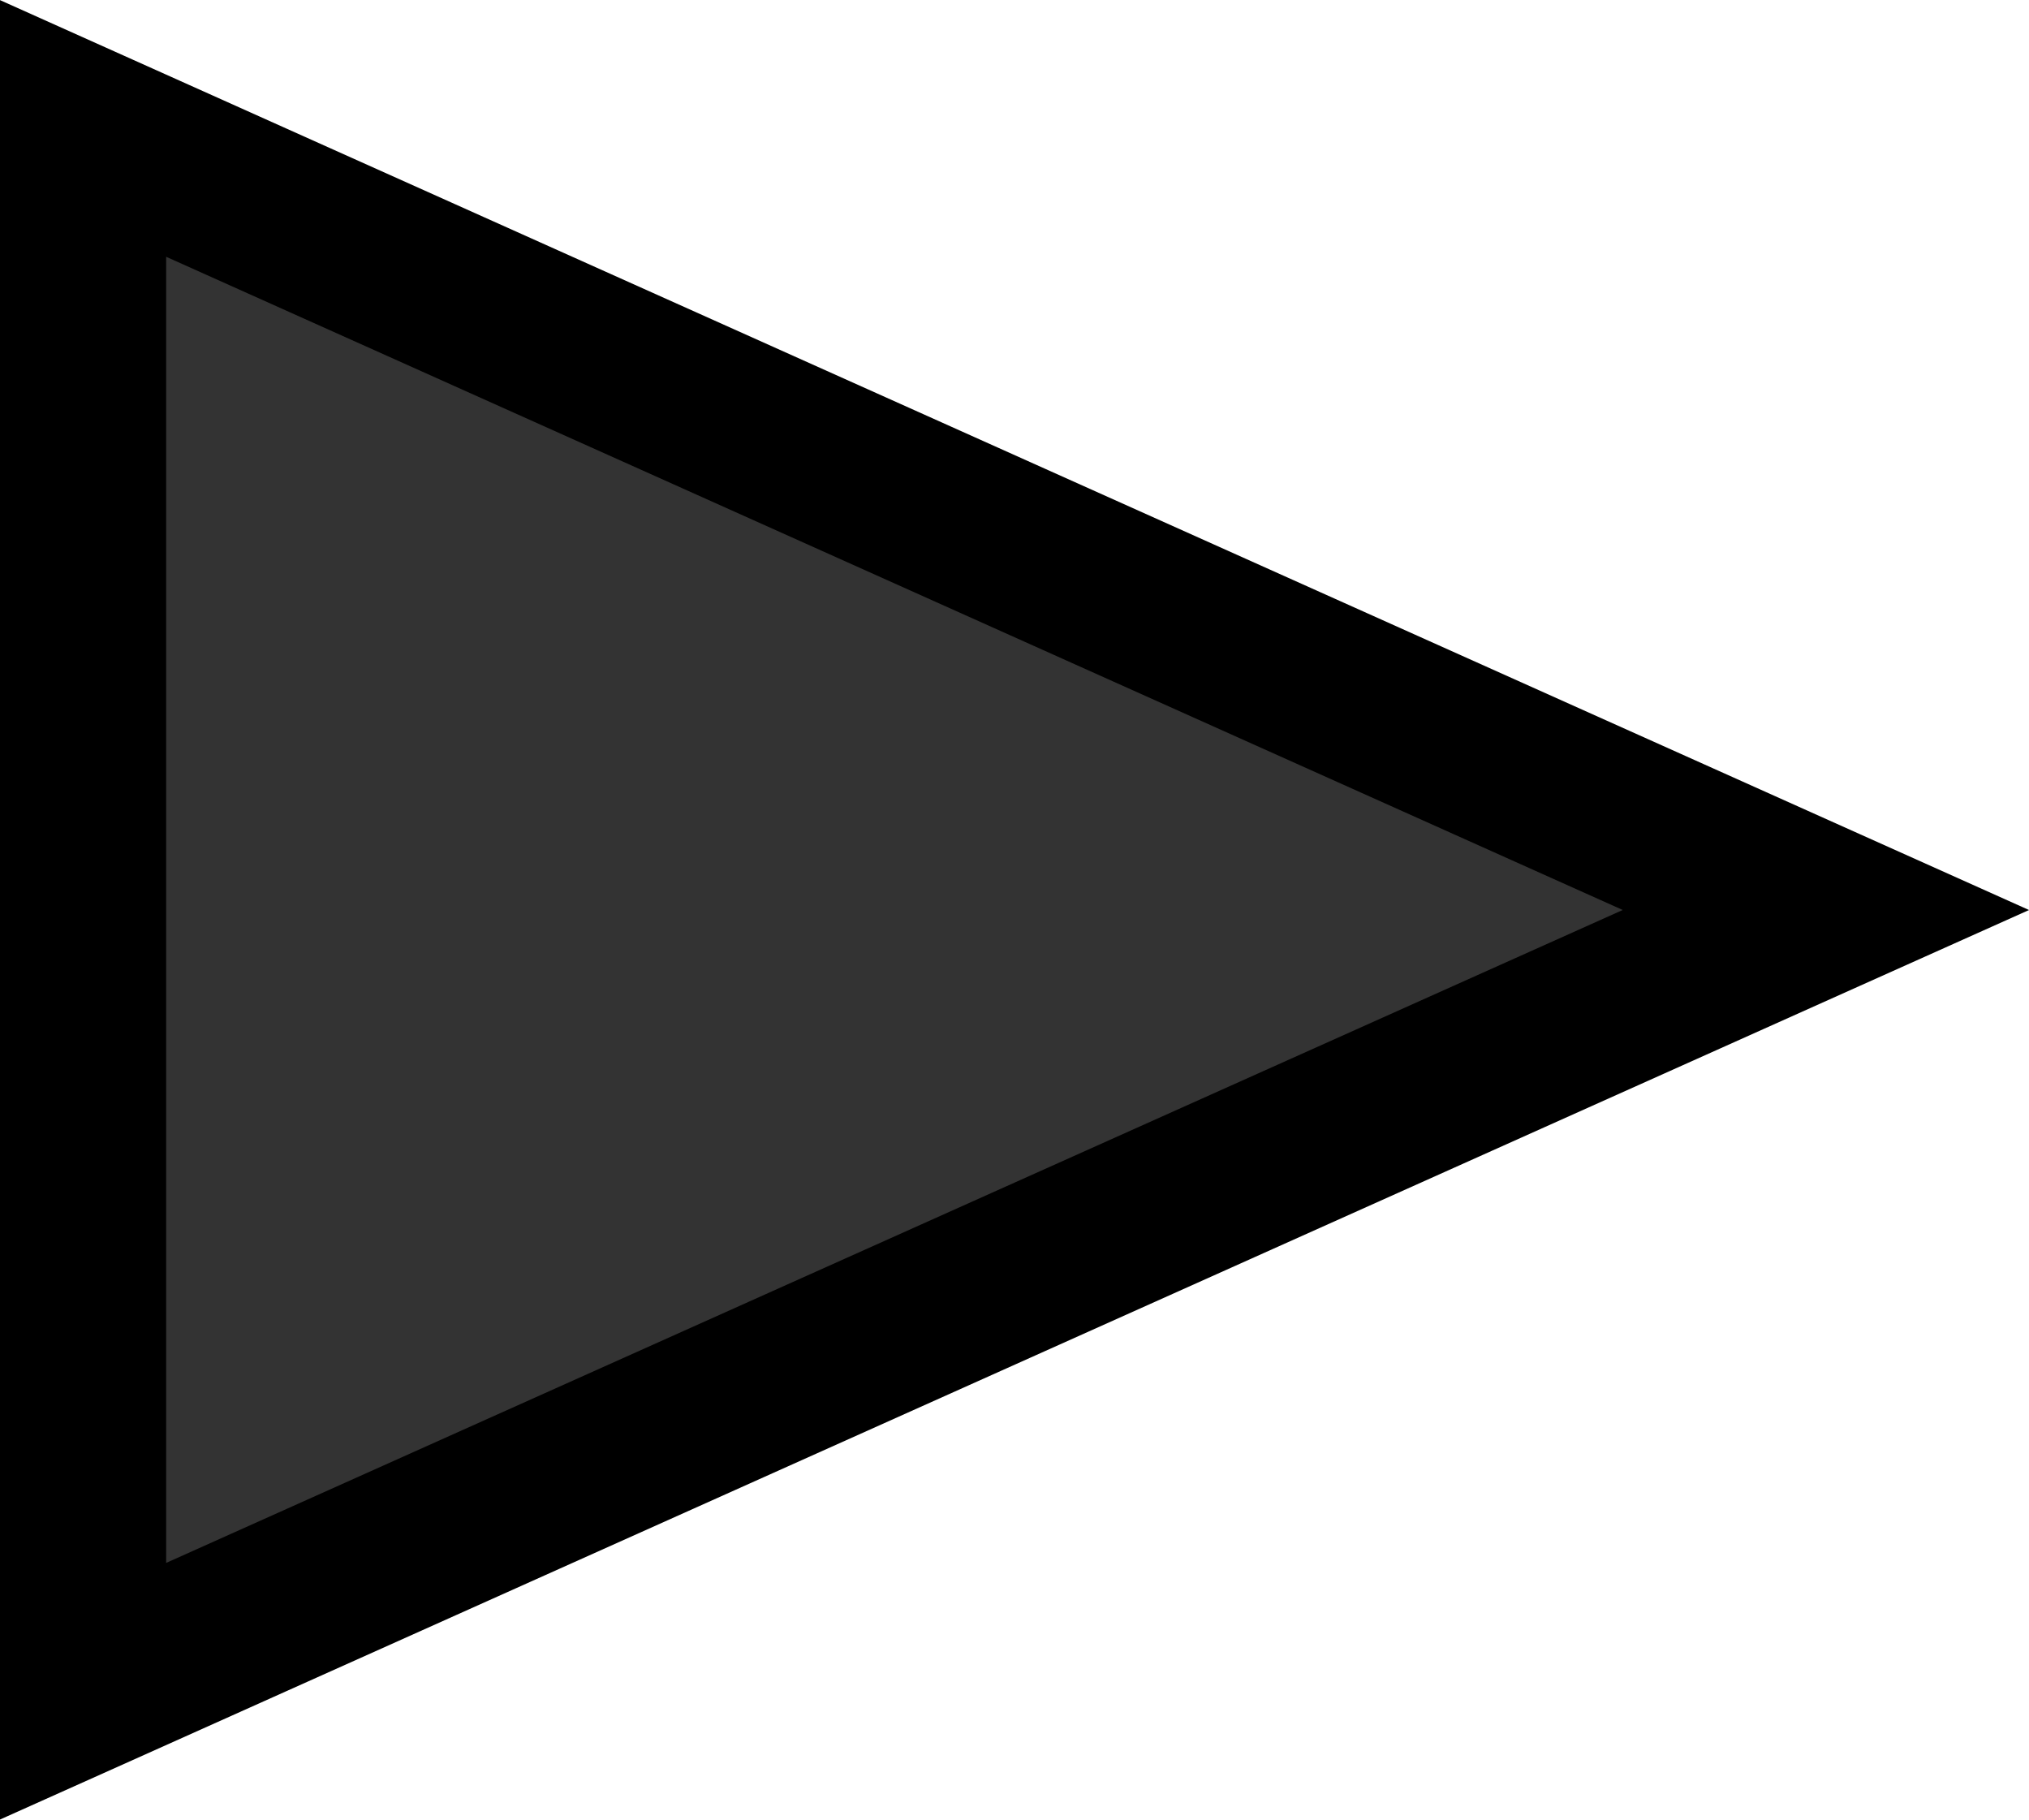
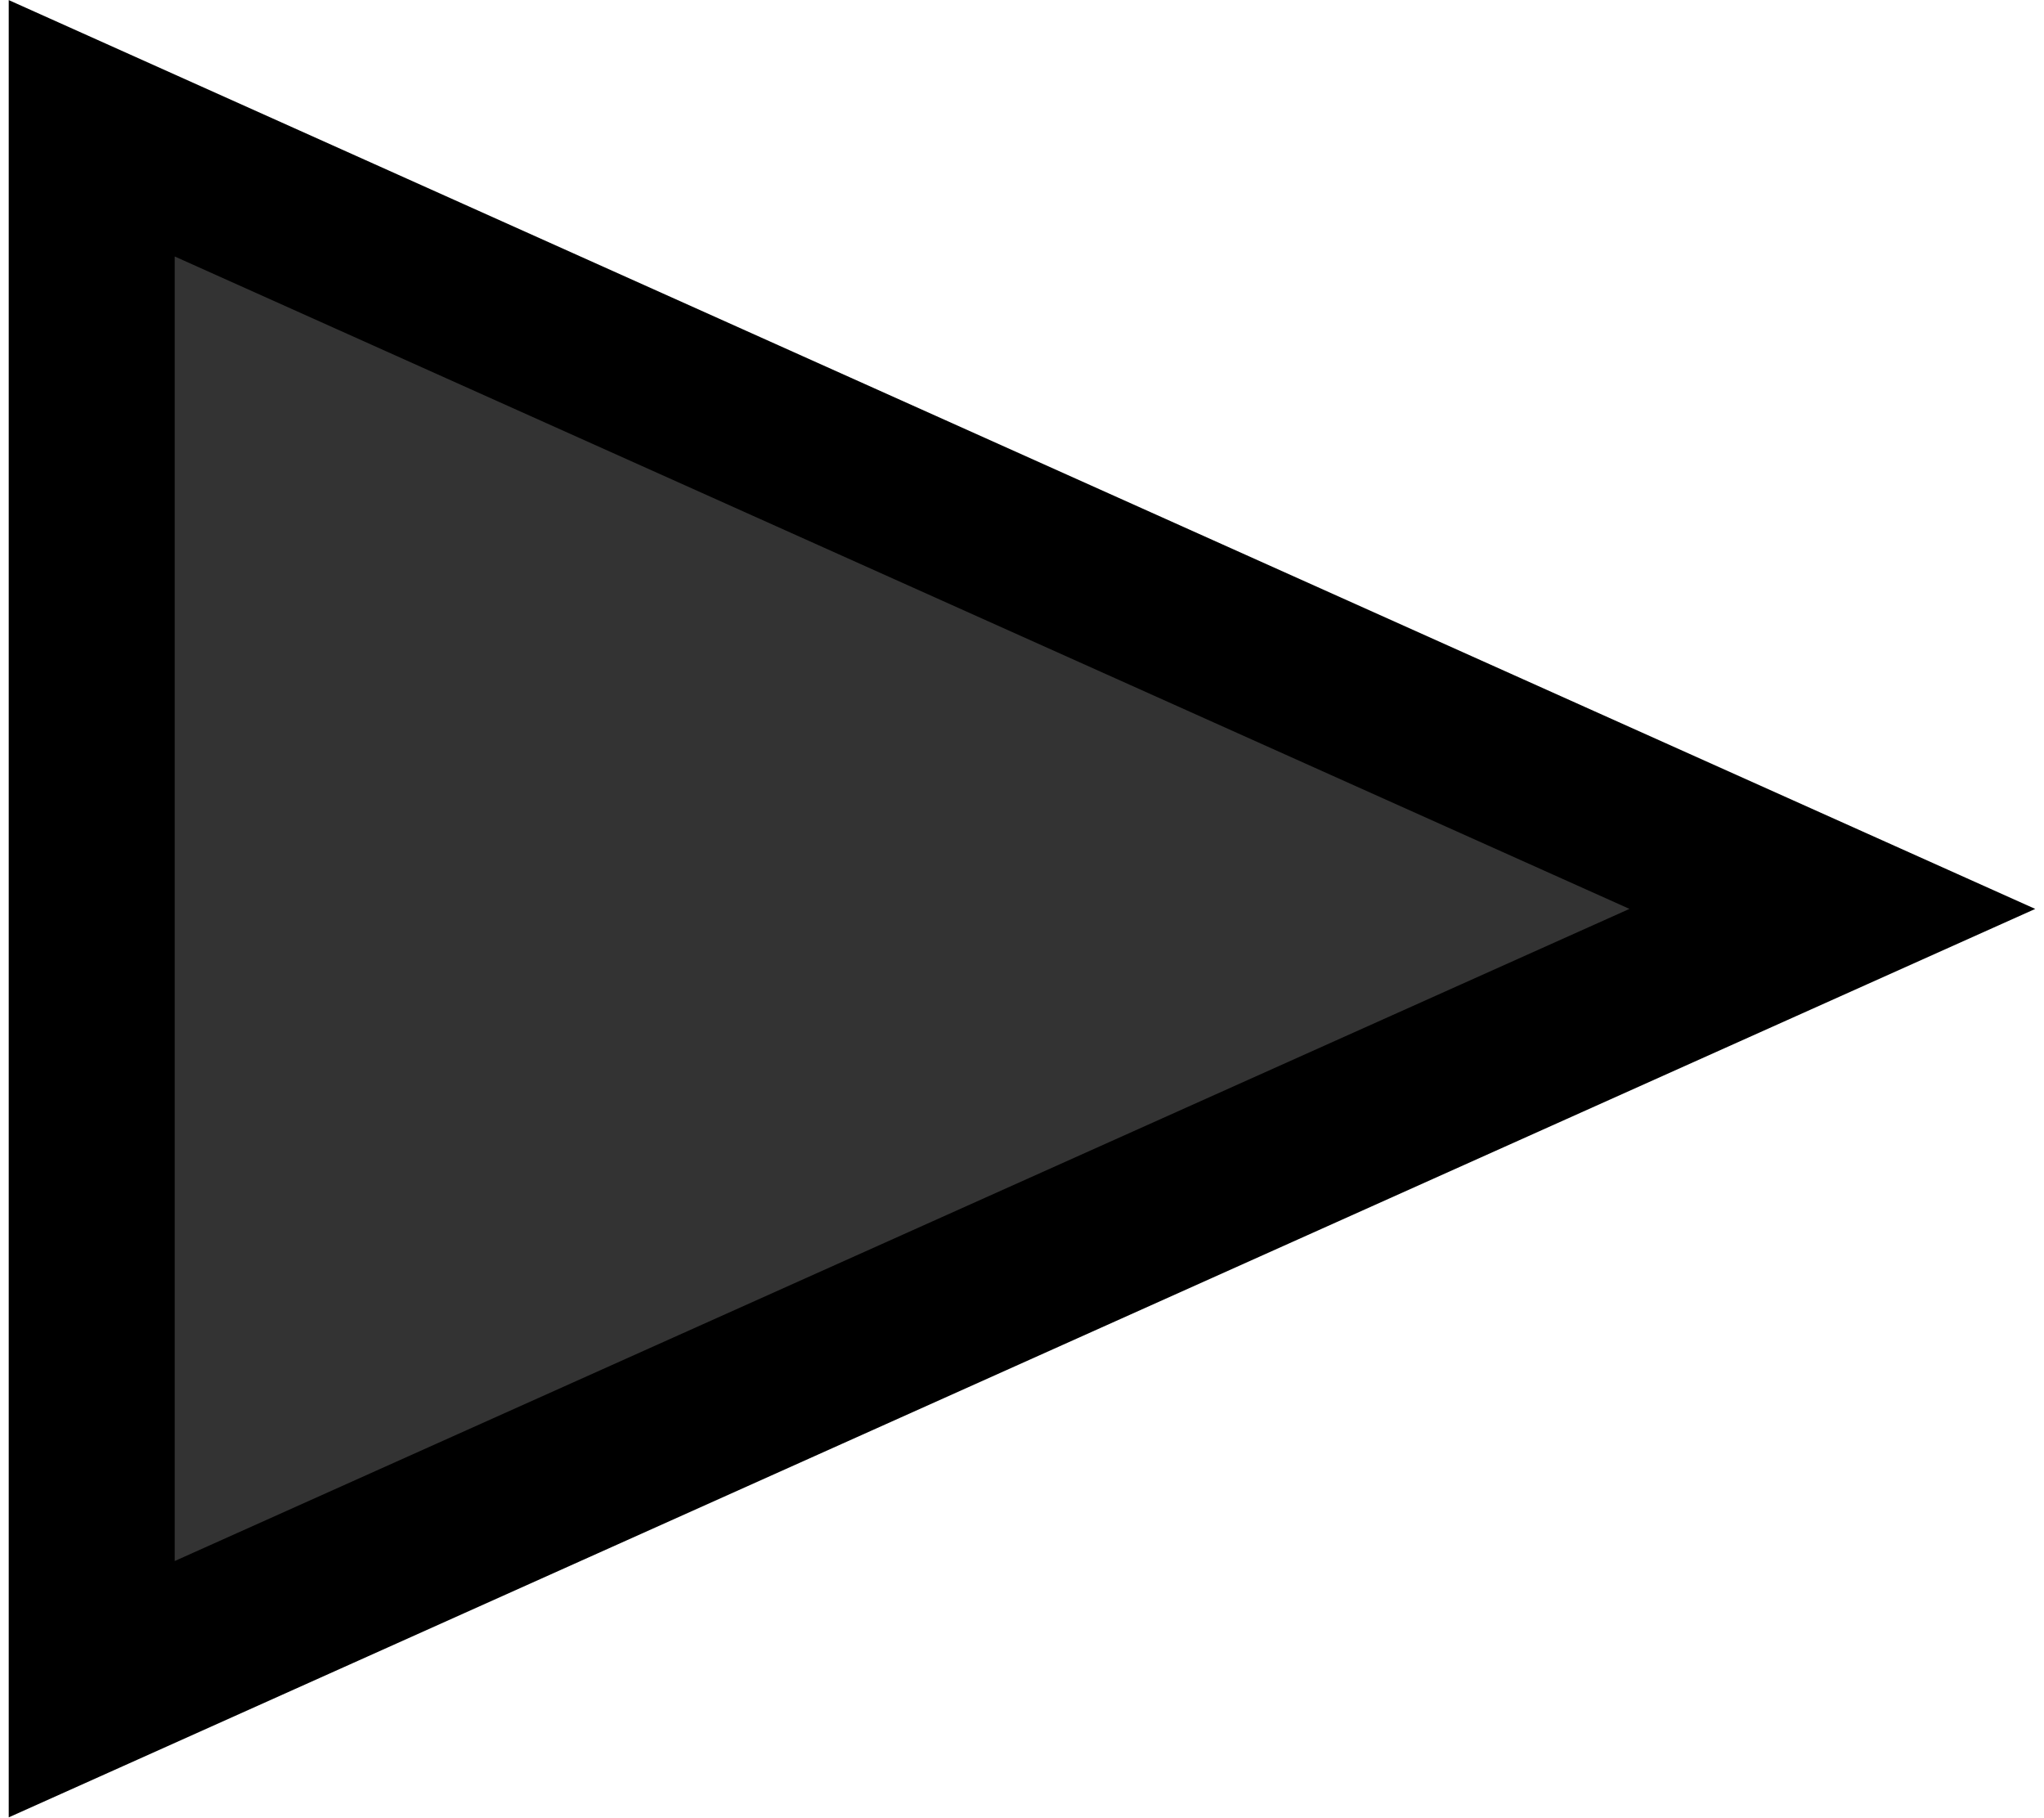
- <svg xmlns="http://www.w3.org/2000/svg" version="1.1" width="18.314" height="16.42" viewBox="0,0,18.314,16.42">
+ <svg xmlns="http://www.w3.org/2000/svg" version="1.1" width="18" height="16" viewBox="0,0,18.314,16.42">
  <g transform="translate(-233.8374,-171.79)">
-     <g data-paper-data="{&quot;isPaintingLayer&quot;:true}" fill="#333333" fill-rule="nonzero" stroke="#000000" stroke-width="1.5" stroke-linecap="butt" stroke-linejoin="miter" stroke-miterlimit="10" stroke-dasharray="" stroke-dashoffset="0" style="mix-blend-mode: normal">
+     <g fill="#333333" fill-rule="nonzero" stroke="#000000" stroke-width="1.5" stroke-linecap="butt" stroke-linejoin="miter" stroke-miterlimit="10" stroke-dasharray="" stroke-dashoffset="0" style="mix-blend-mode: normal">
      <path d="M234.587,187.052v-14.103l15.731,7.053z" />
    </g>
  </g>
</svg>
